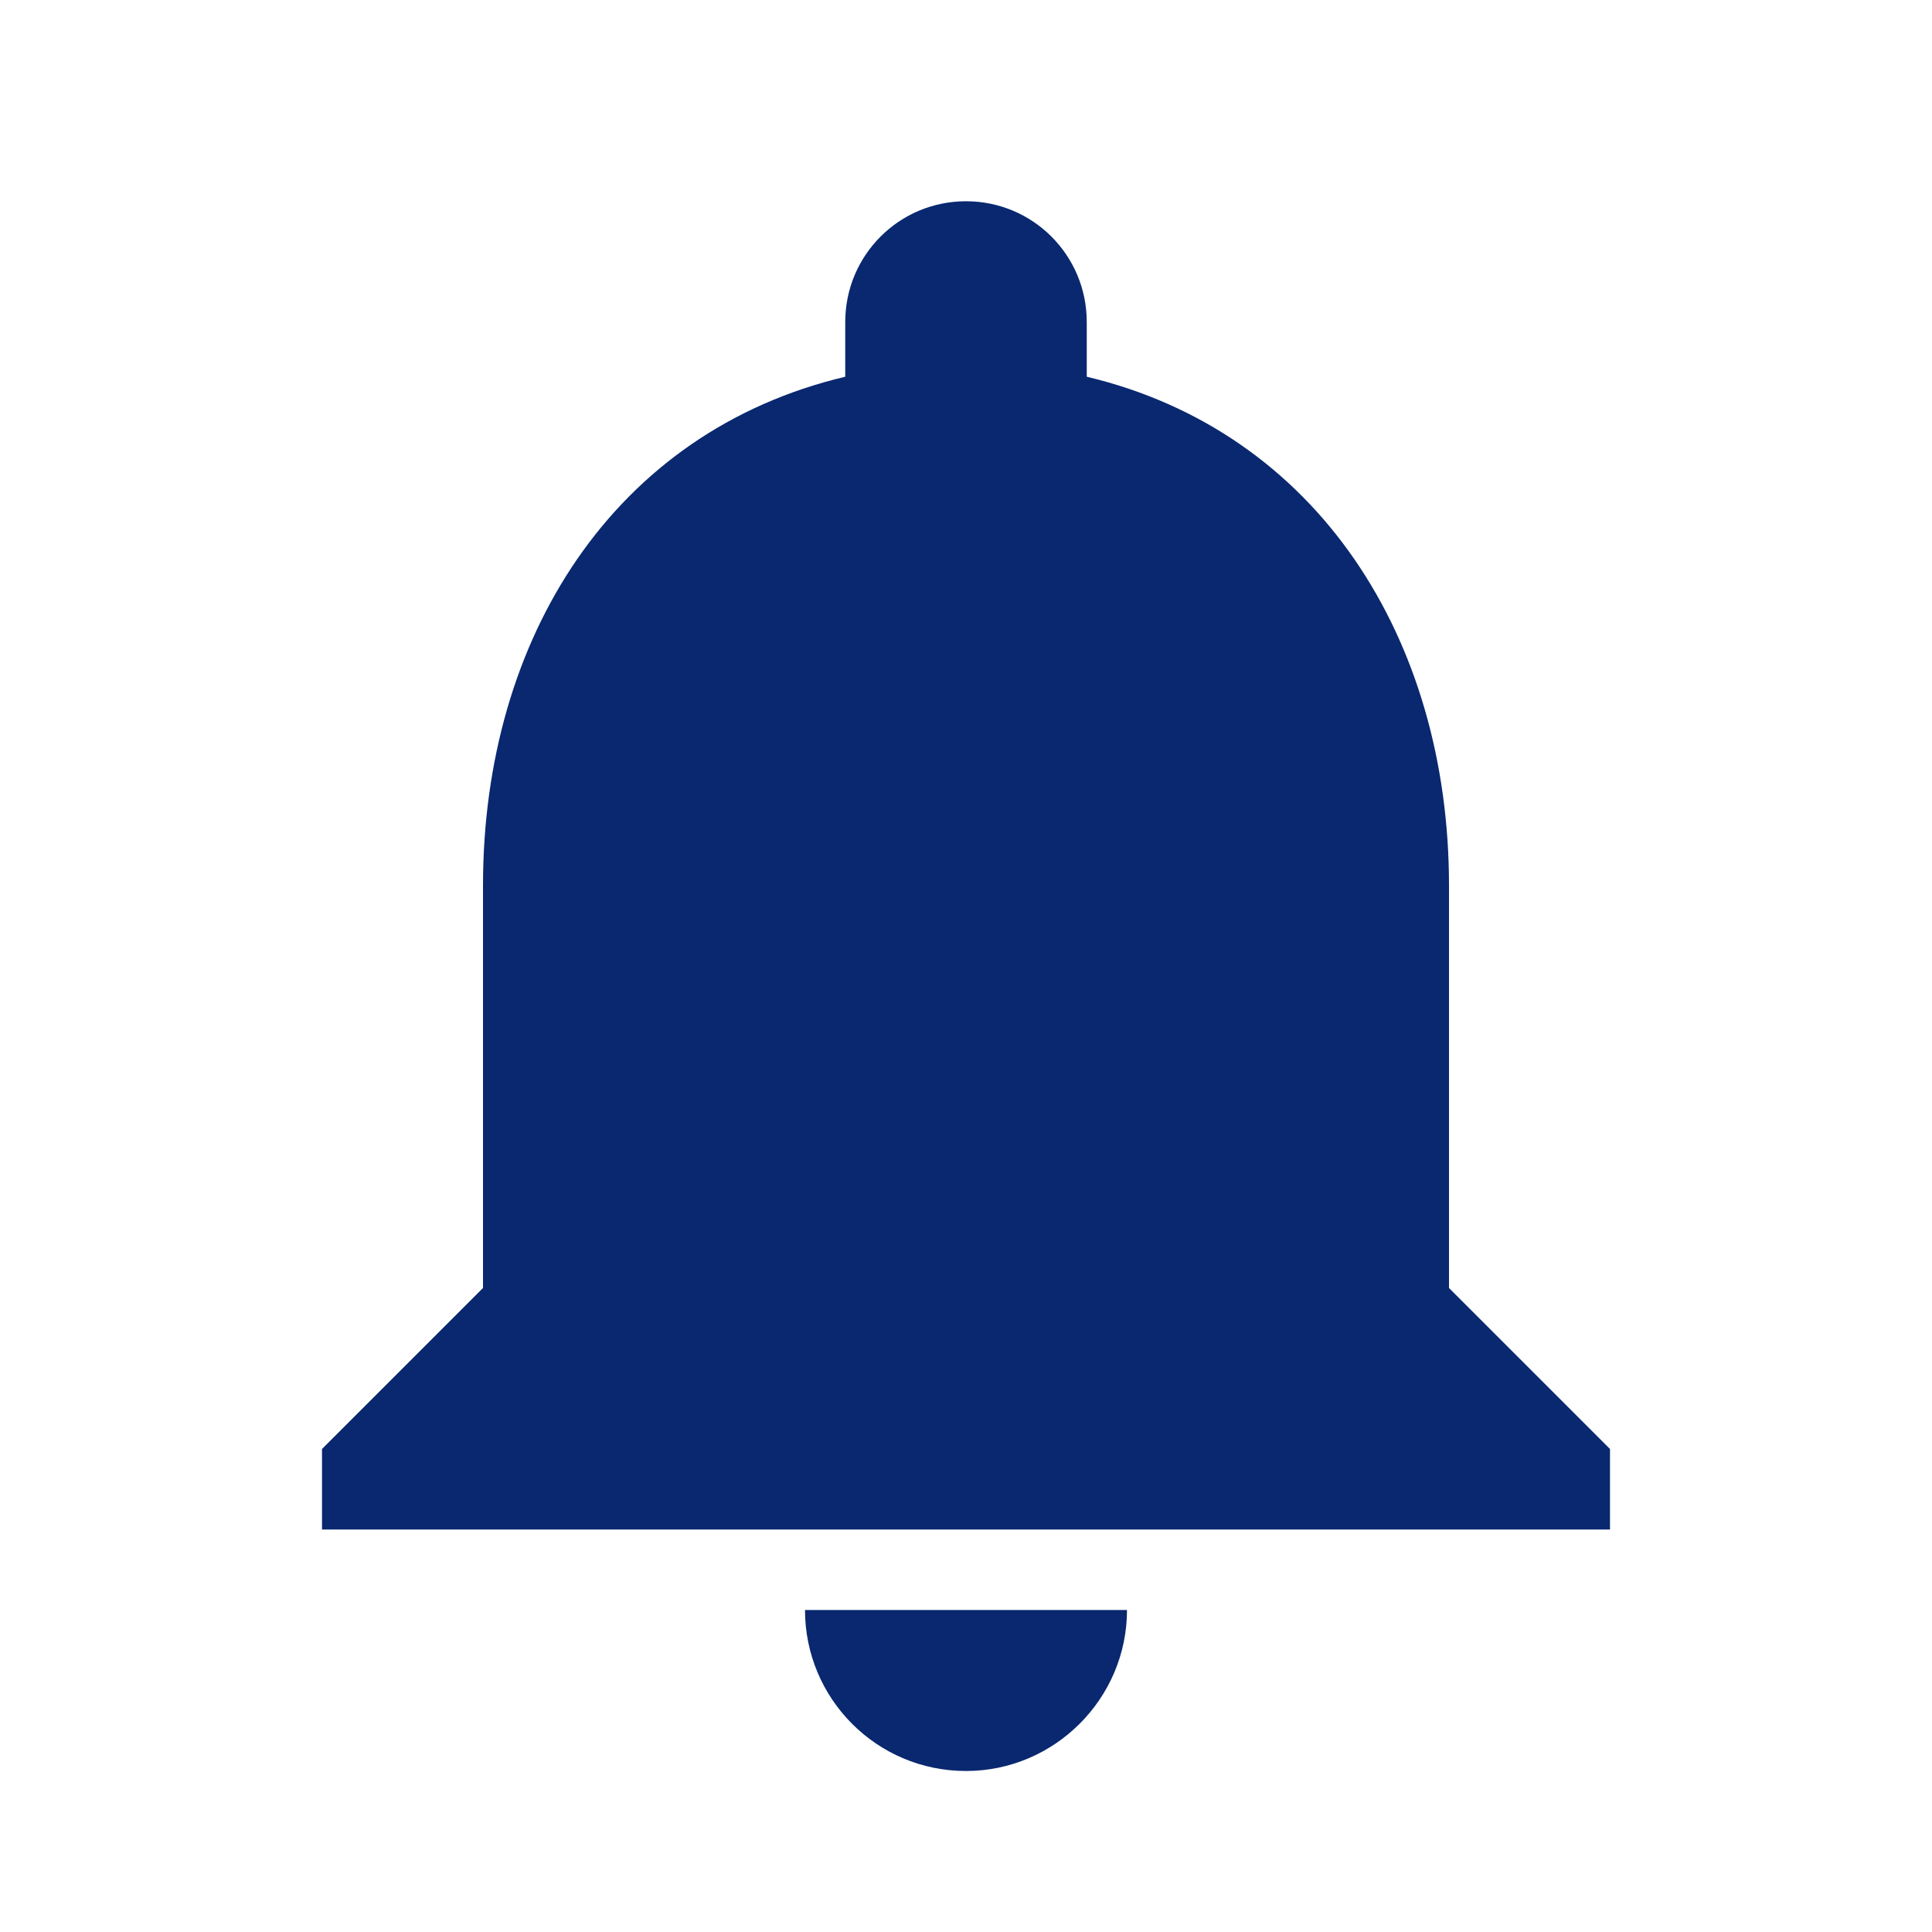
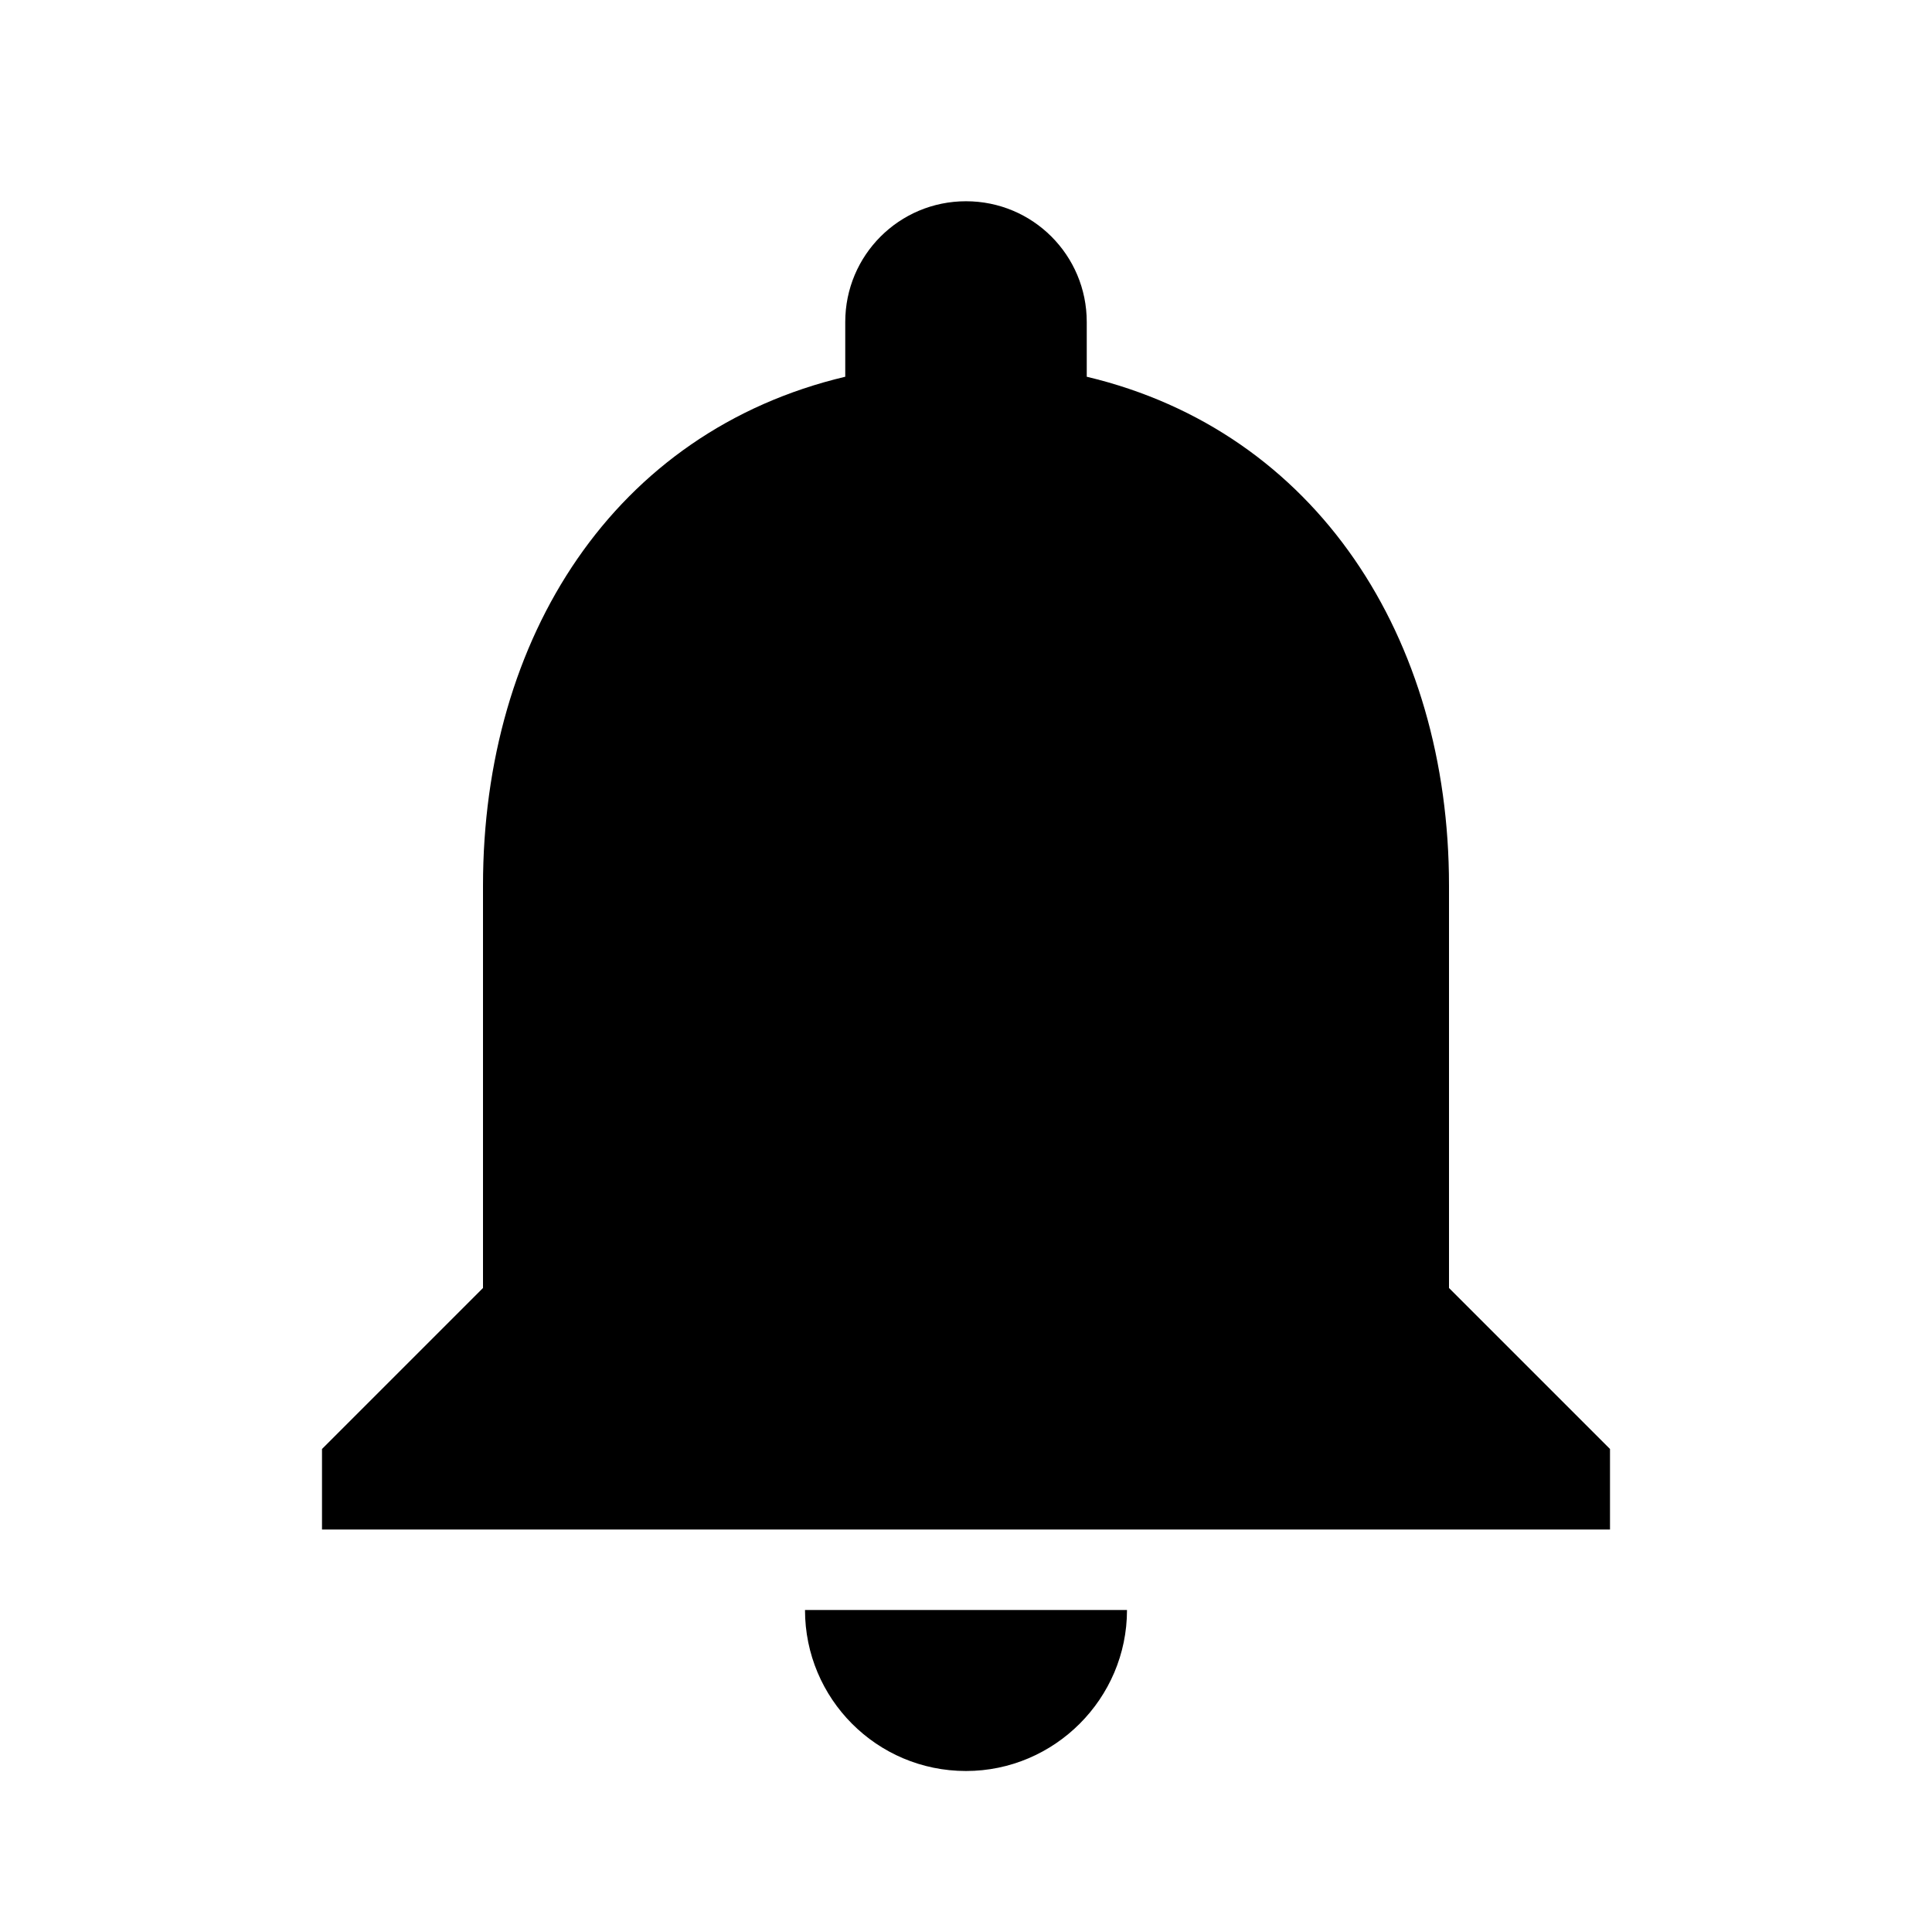
- <svg xmlns="http://www.w3.org/2000/svg" height="24px" viewBox="0 0 24 24" width="24px" fill="#092870">
+ <svg xmlns="http://www.w3.org/2000/svg" height="24px" viewBox="0 0 24 24" width="24px" fill="currentColor">
  <path d="M12 22c1.1 0 2-.9 2-2h-4c0 1.1.89 2 2 2zm6-6v-5c0-3.07-1.64-5.64-4.5-6.32V4c0-.83-.67-1.5-1.5-1.5s-1.5.67-1.5 1.5v.68C7.63 5.36 6 7.92 6 11v5l-2 2v1h16v-1l-2-2z" />
</svg>
